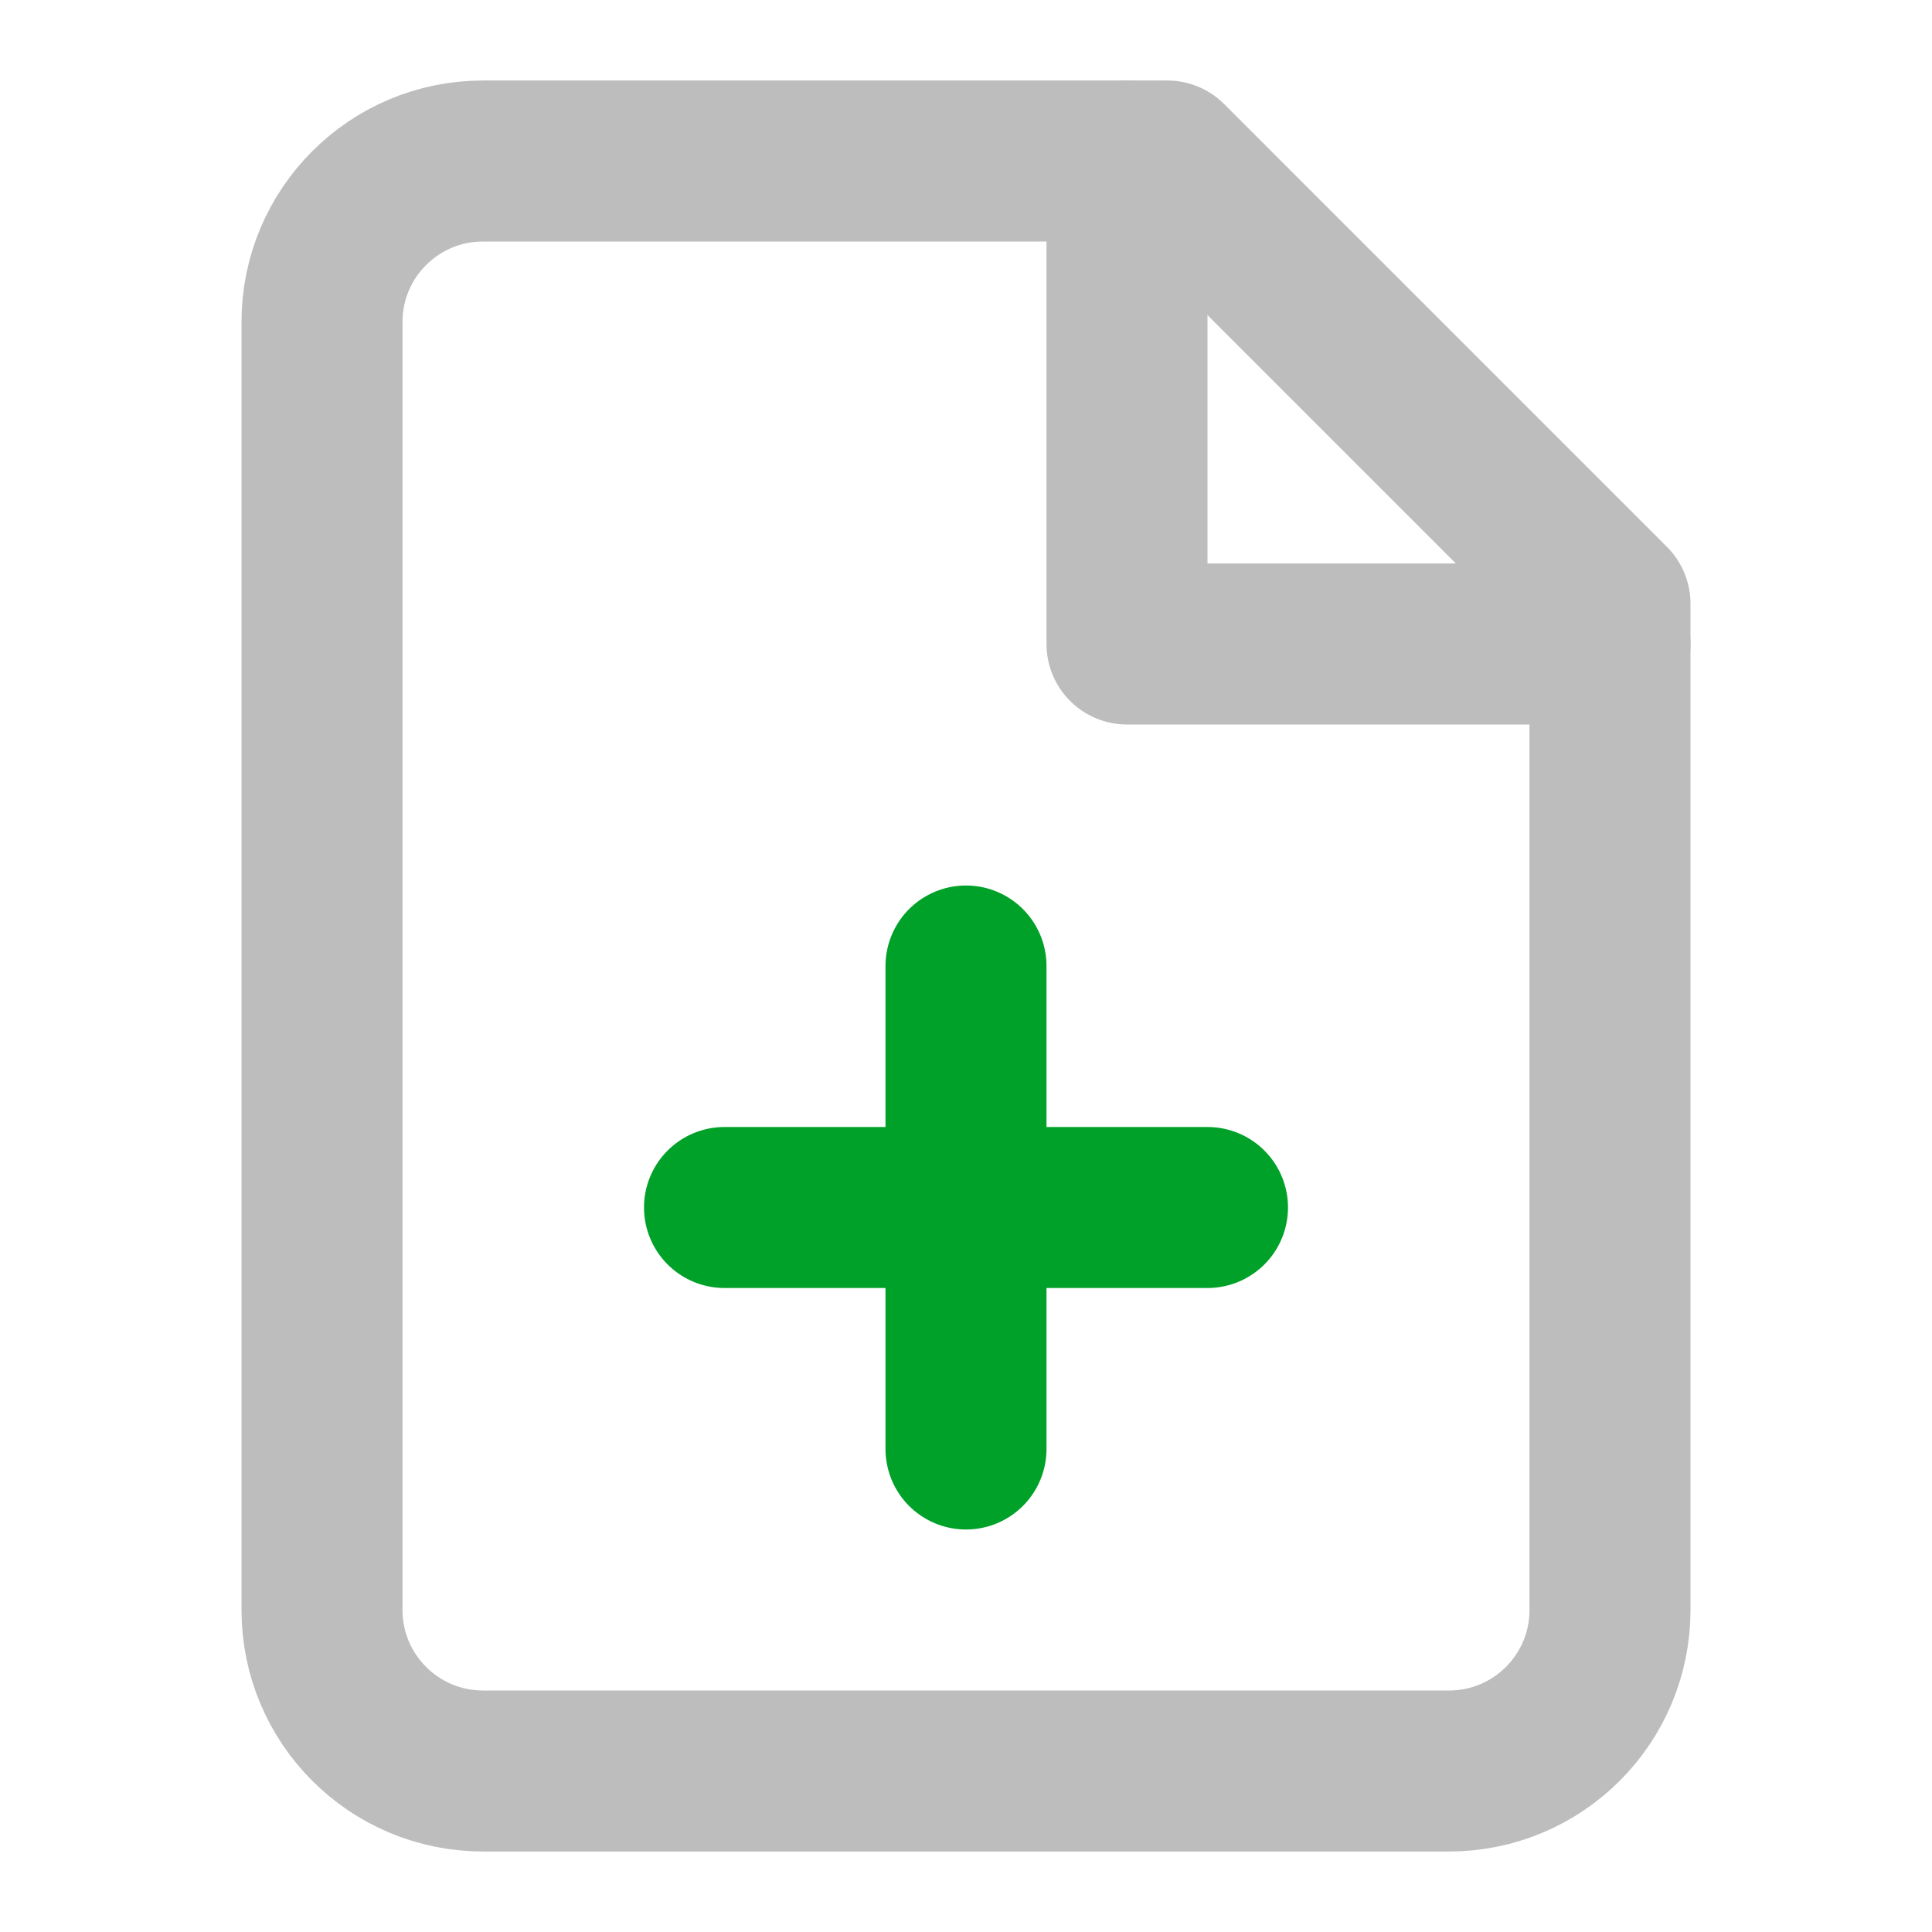
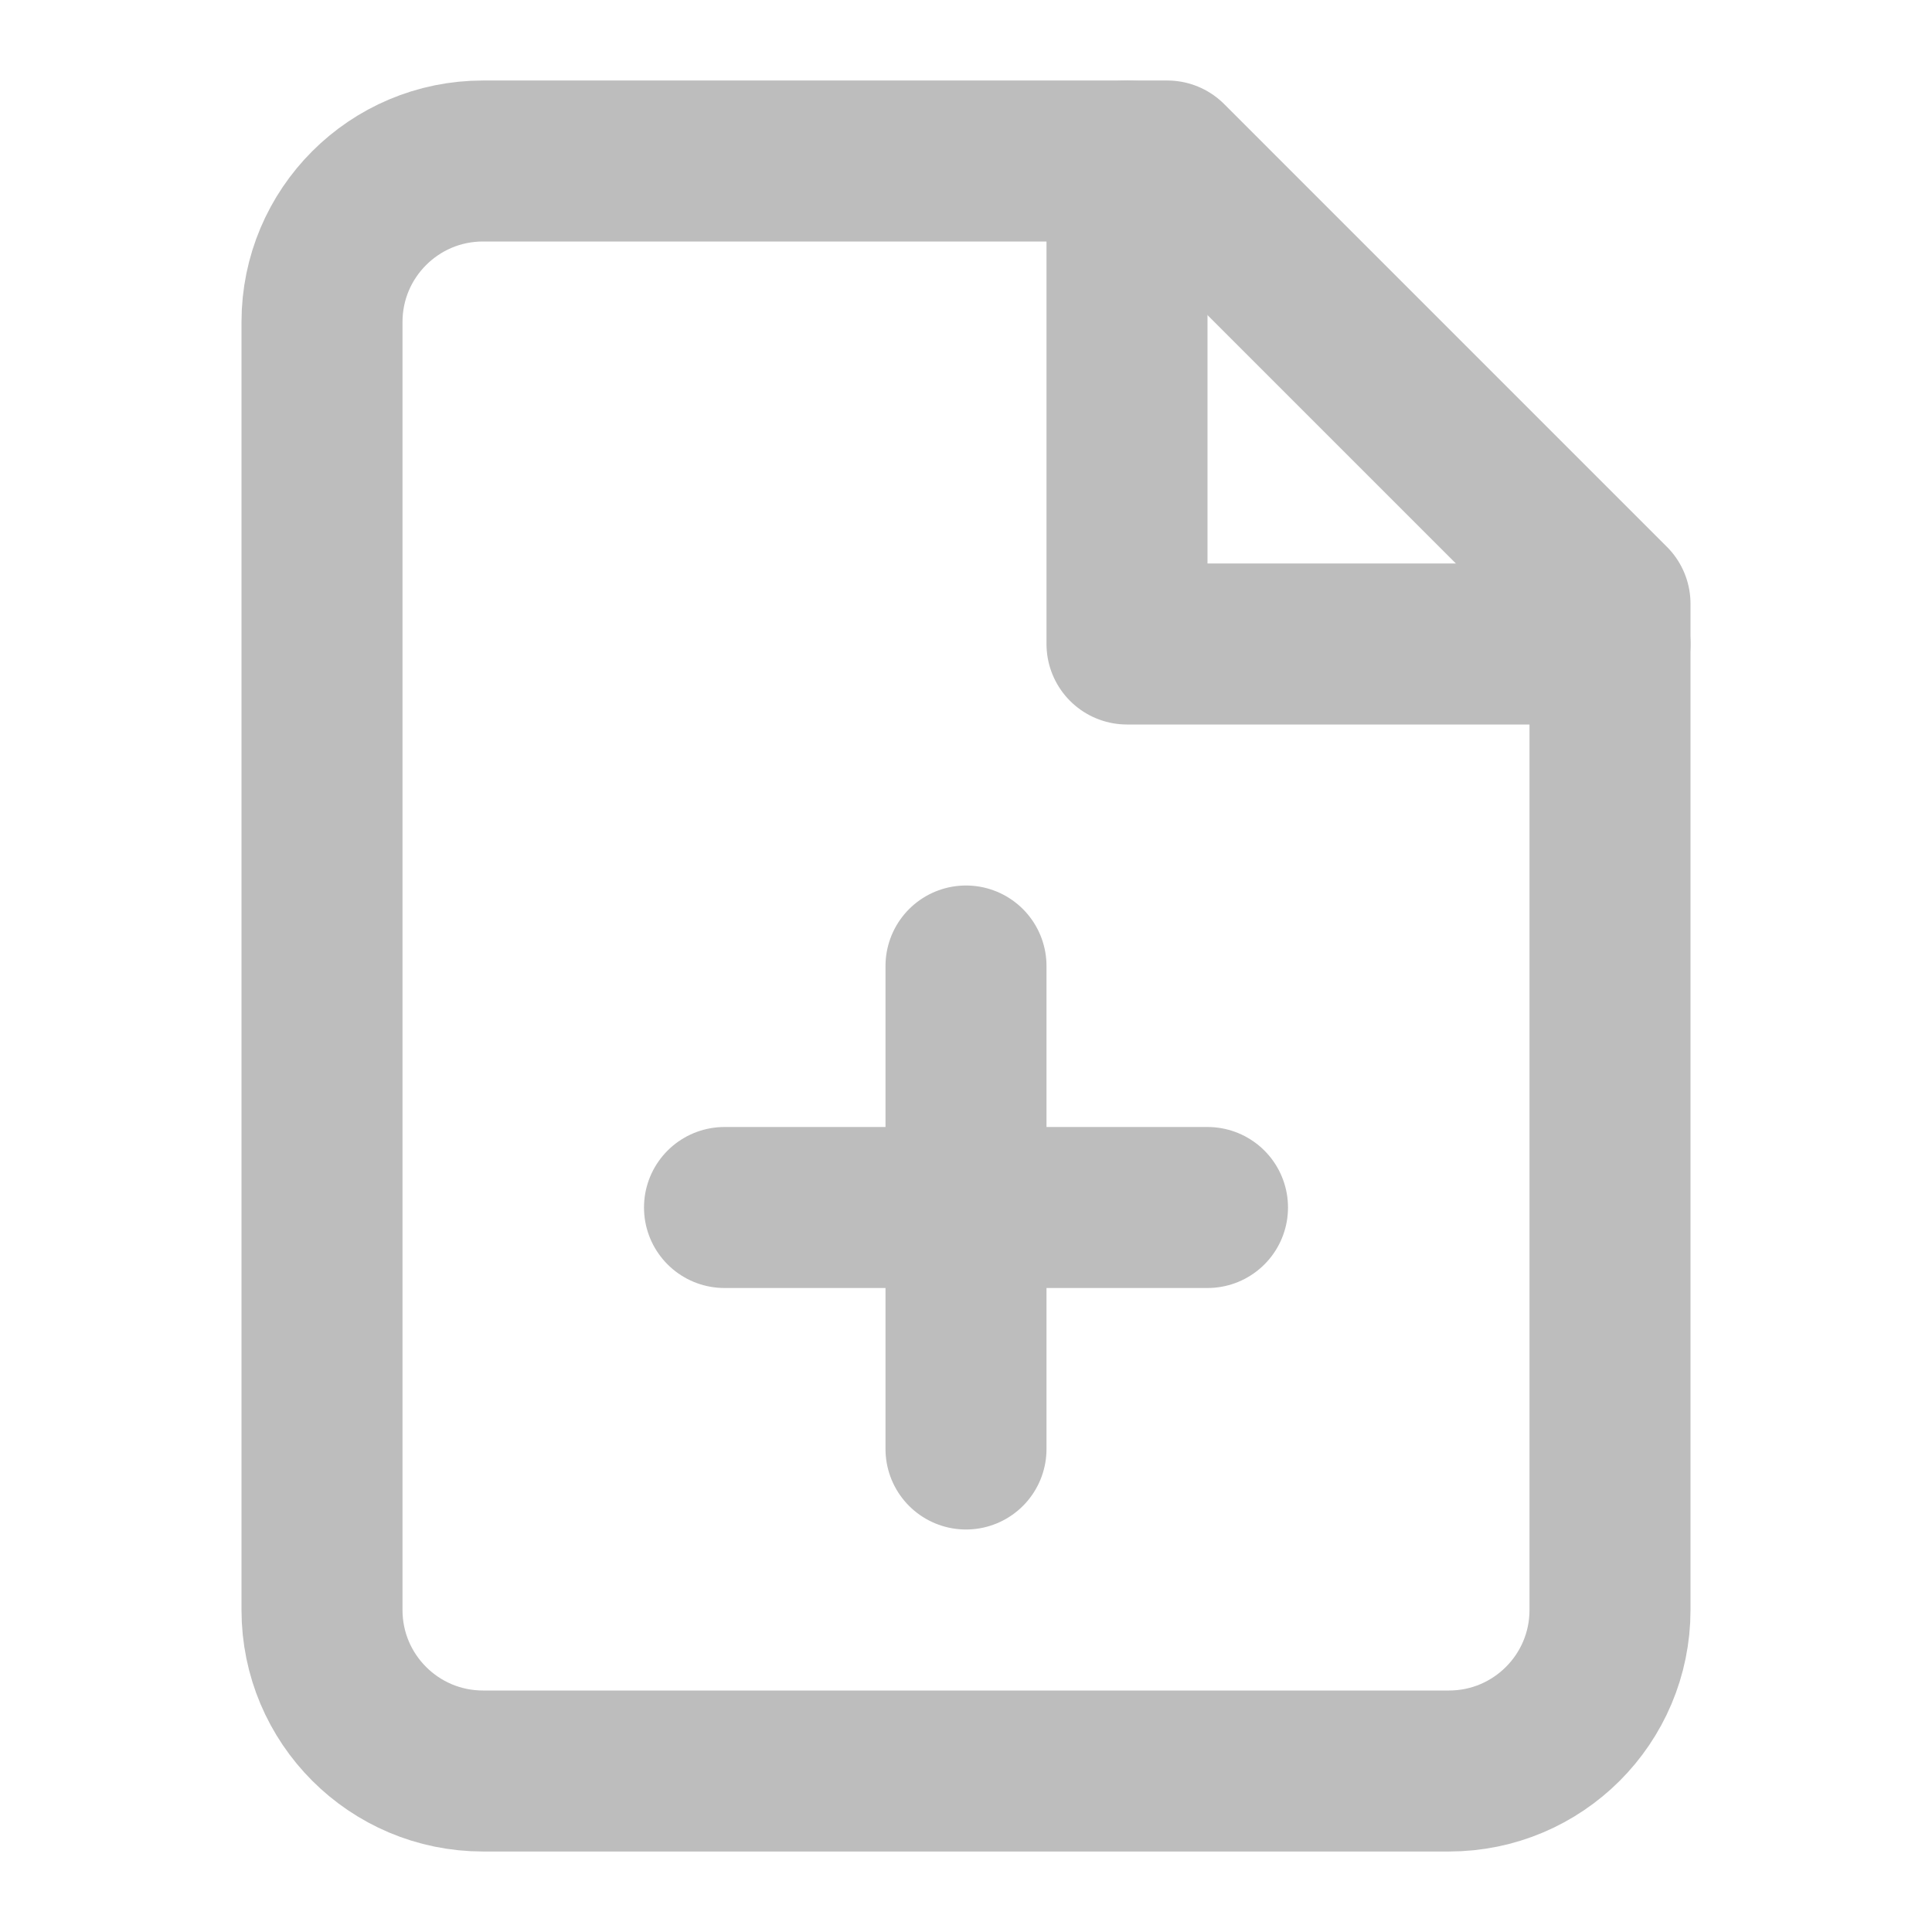
<svg xmlns="http://www.w3.org/2000/svg" width="24" height="24" fill="none" stroke="currentColor" stroke-width="2" stroke-linecap="round" stroke-linejoin="round">
  <path d="M14.5 2H6a2 2 0 0 0-2 2v16a2 2 0 0 0 2 2h12a2 2 0 0 0 2-2V7.5L14.5 2z" style="stroke:#bdbdbd;stroke-opacity:1" />
  <path style="stroke:#bdbdbd;stroke-opacity:1" d="M14 2v6h6" />
-   <path style="stroke:#00a129;stroke-opacity:1" d="M12 18v-6m-3 3h6" />
+   <path style="stroke:#bdbdbd;stroke-opacity:1" d="M12 18v-6m-3 3h6" />
</svg>
